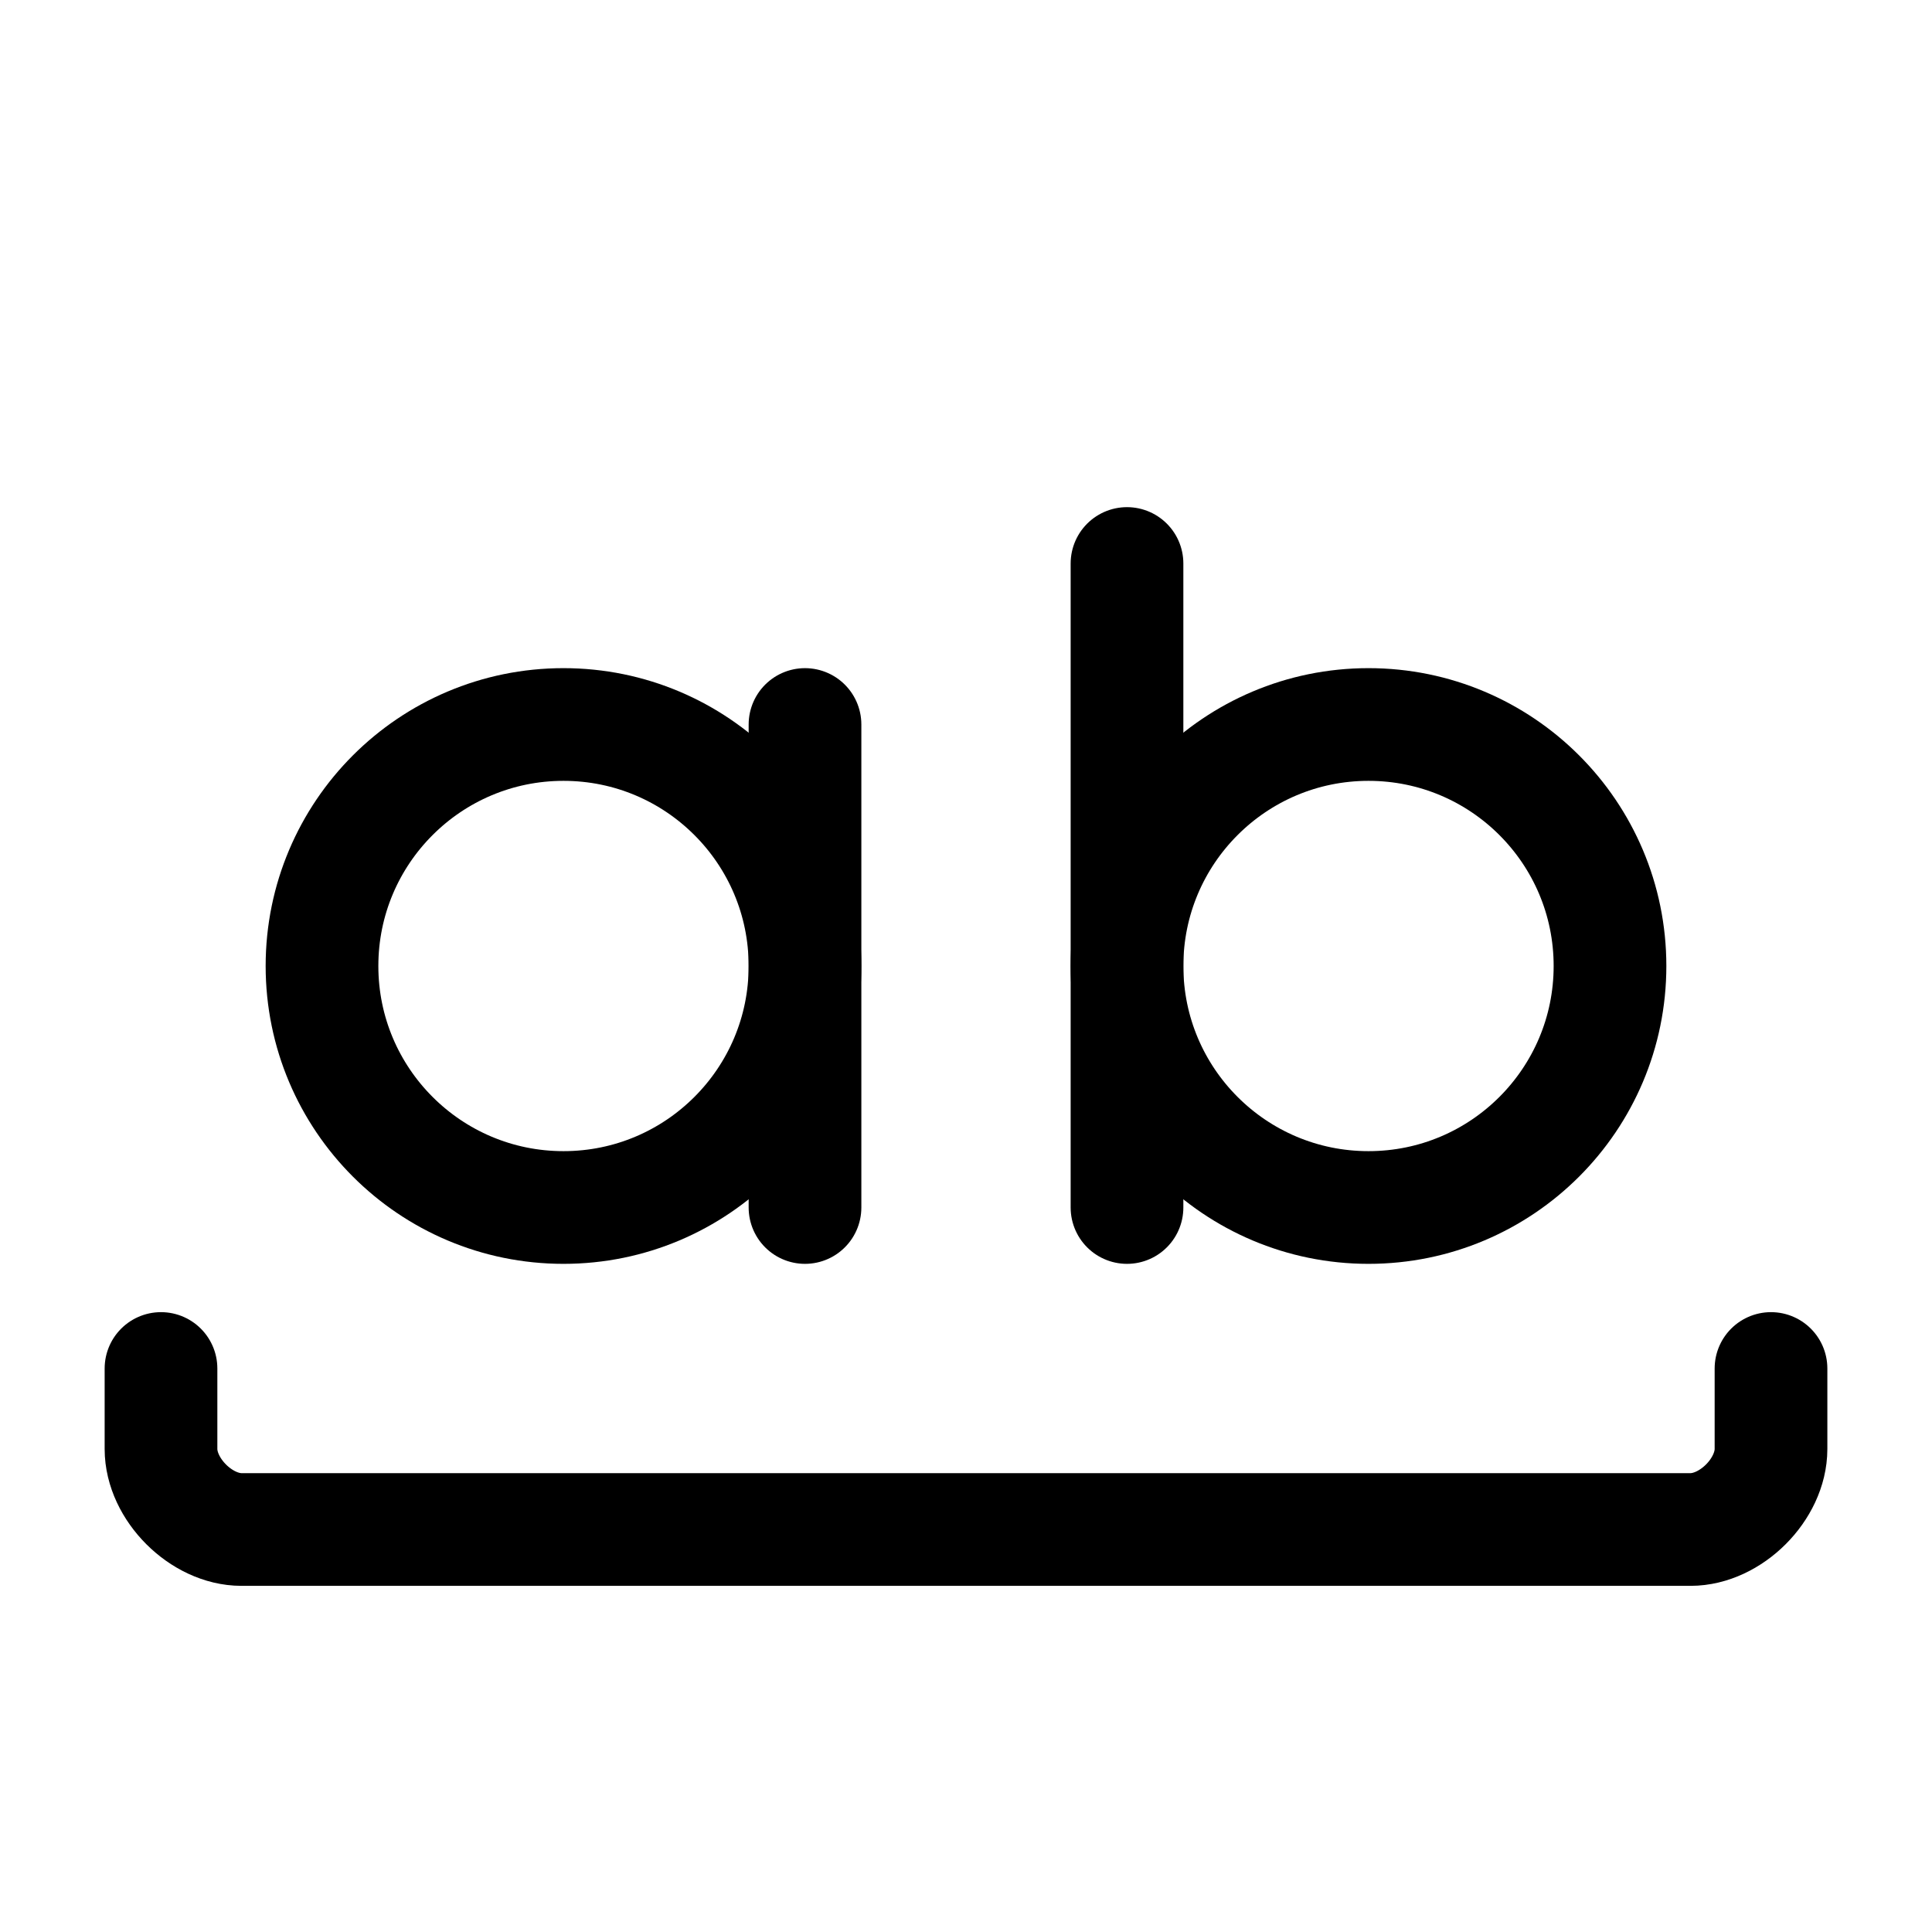
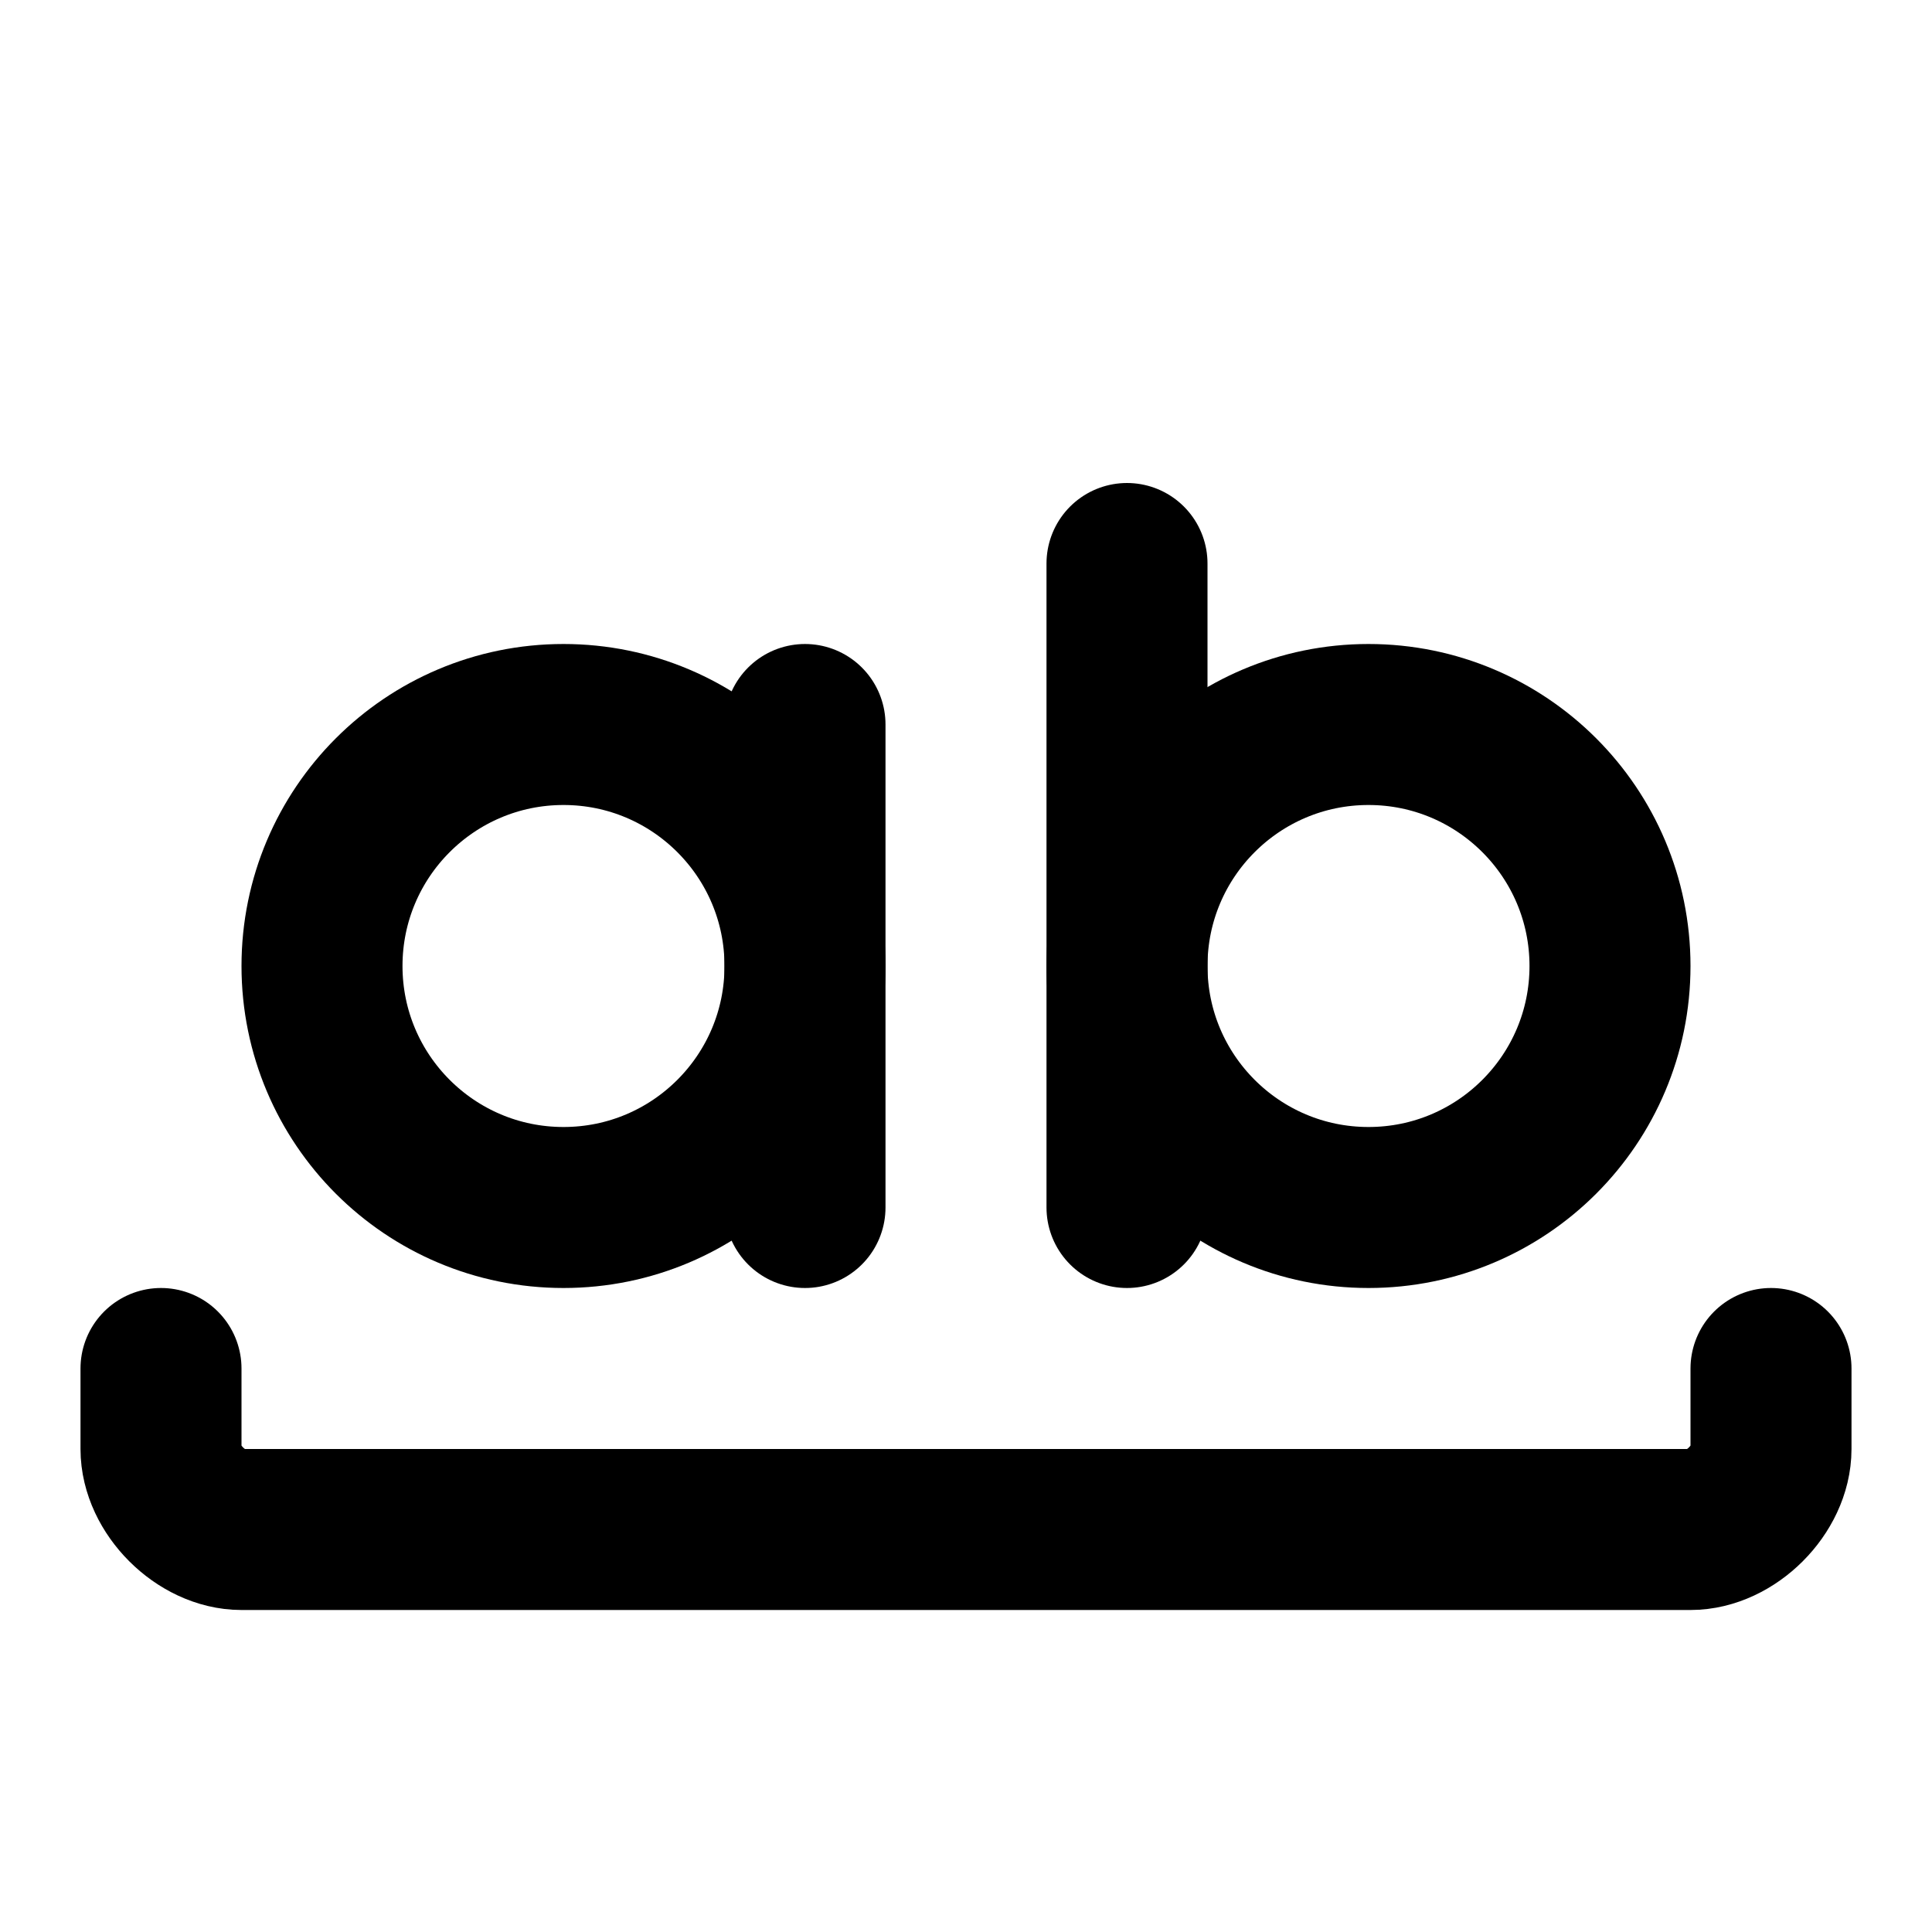
- <svg xmlns="http://www.w3.org/2000/svg" class="lucide lucide-whole-word" width="24" height="24" viewBox="0 0 24 24" fill="none" stroke="currentColor" stroke-width="1.4" stroke-linecap="round" stroke-linejoin="round">
+ <svg xmlns="http://www.w3.org/2000/svg" class="lucide lucide-whole-word" width="24" height="24" viewBox="0 0 24 24" fill="none" stroke="currentColor" stroke-width="2" stroke-linecap="round" stroke-linejoin="round">
  <circle cx="7" cy="12" r="3" />
  <path d="M10 9v6" />
  <circle cx="17" cy="12" r="3" />
  <path d="M14 7v8" />
  <path d="M22 17v1c0 .5-.5 1-1 1H3c-.5 0-1-.5-1-1v-1" />
</svg>
